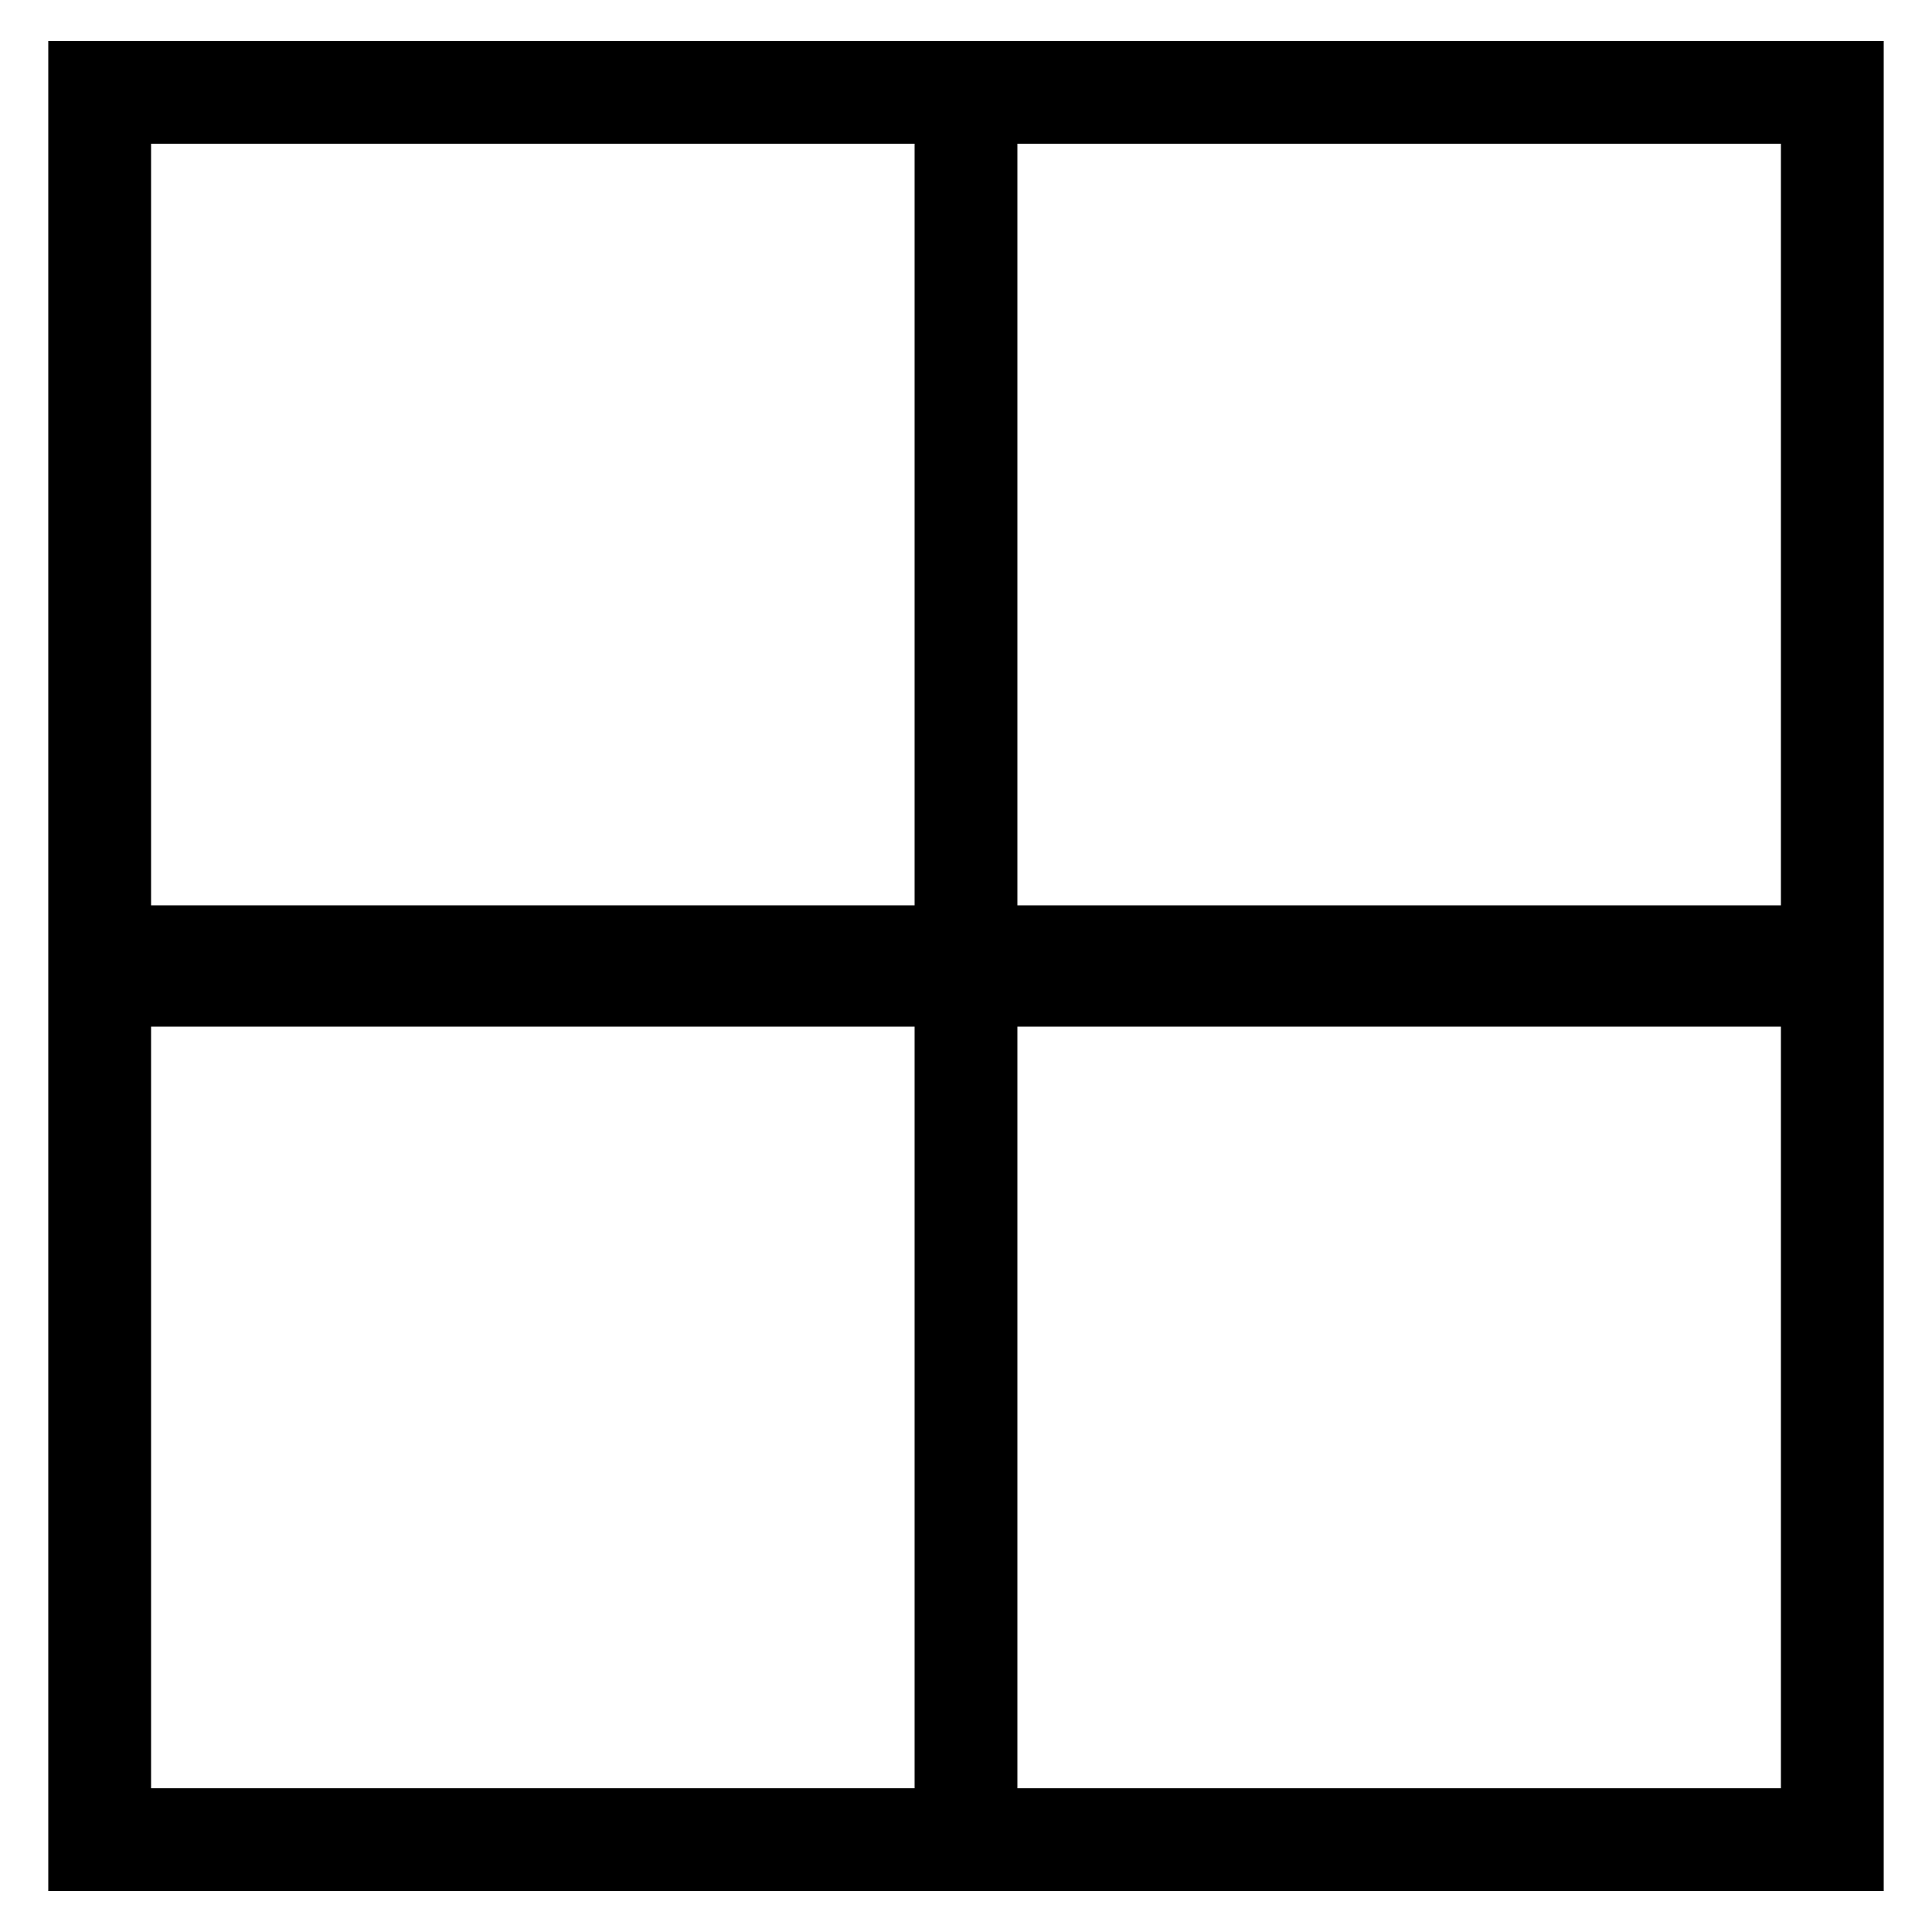
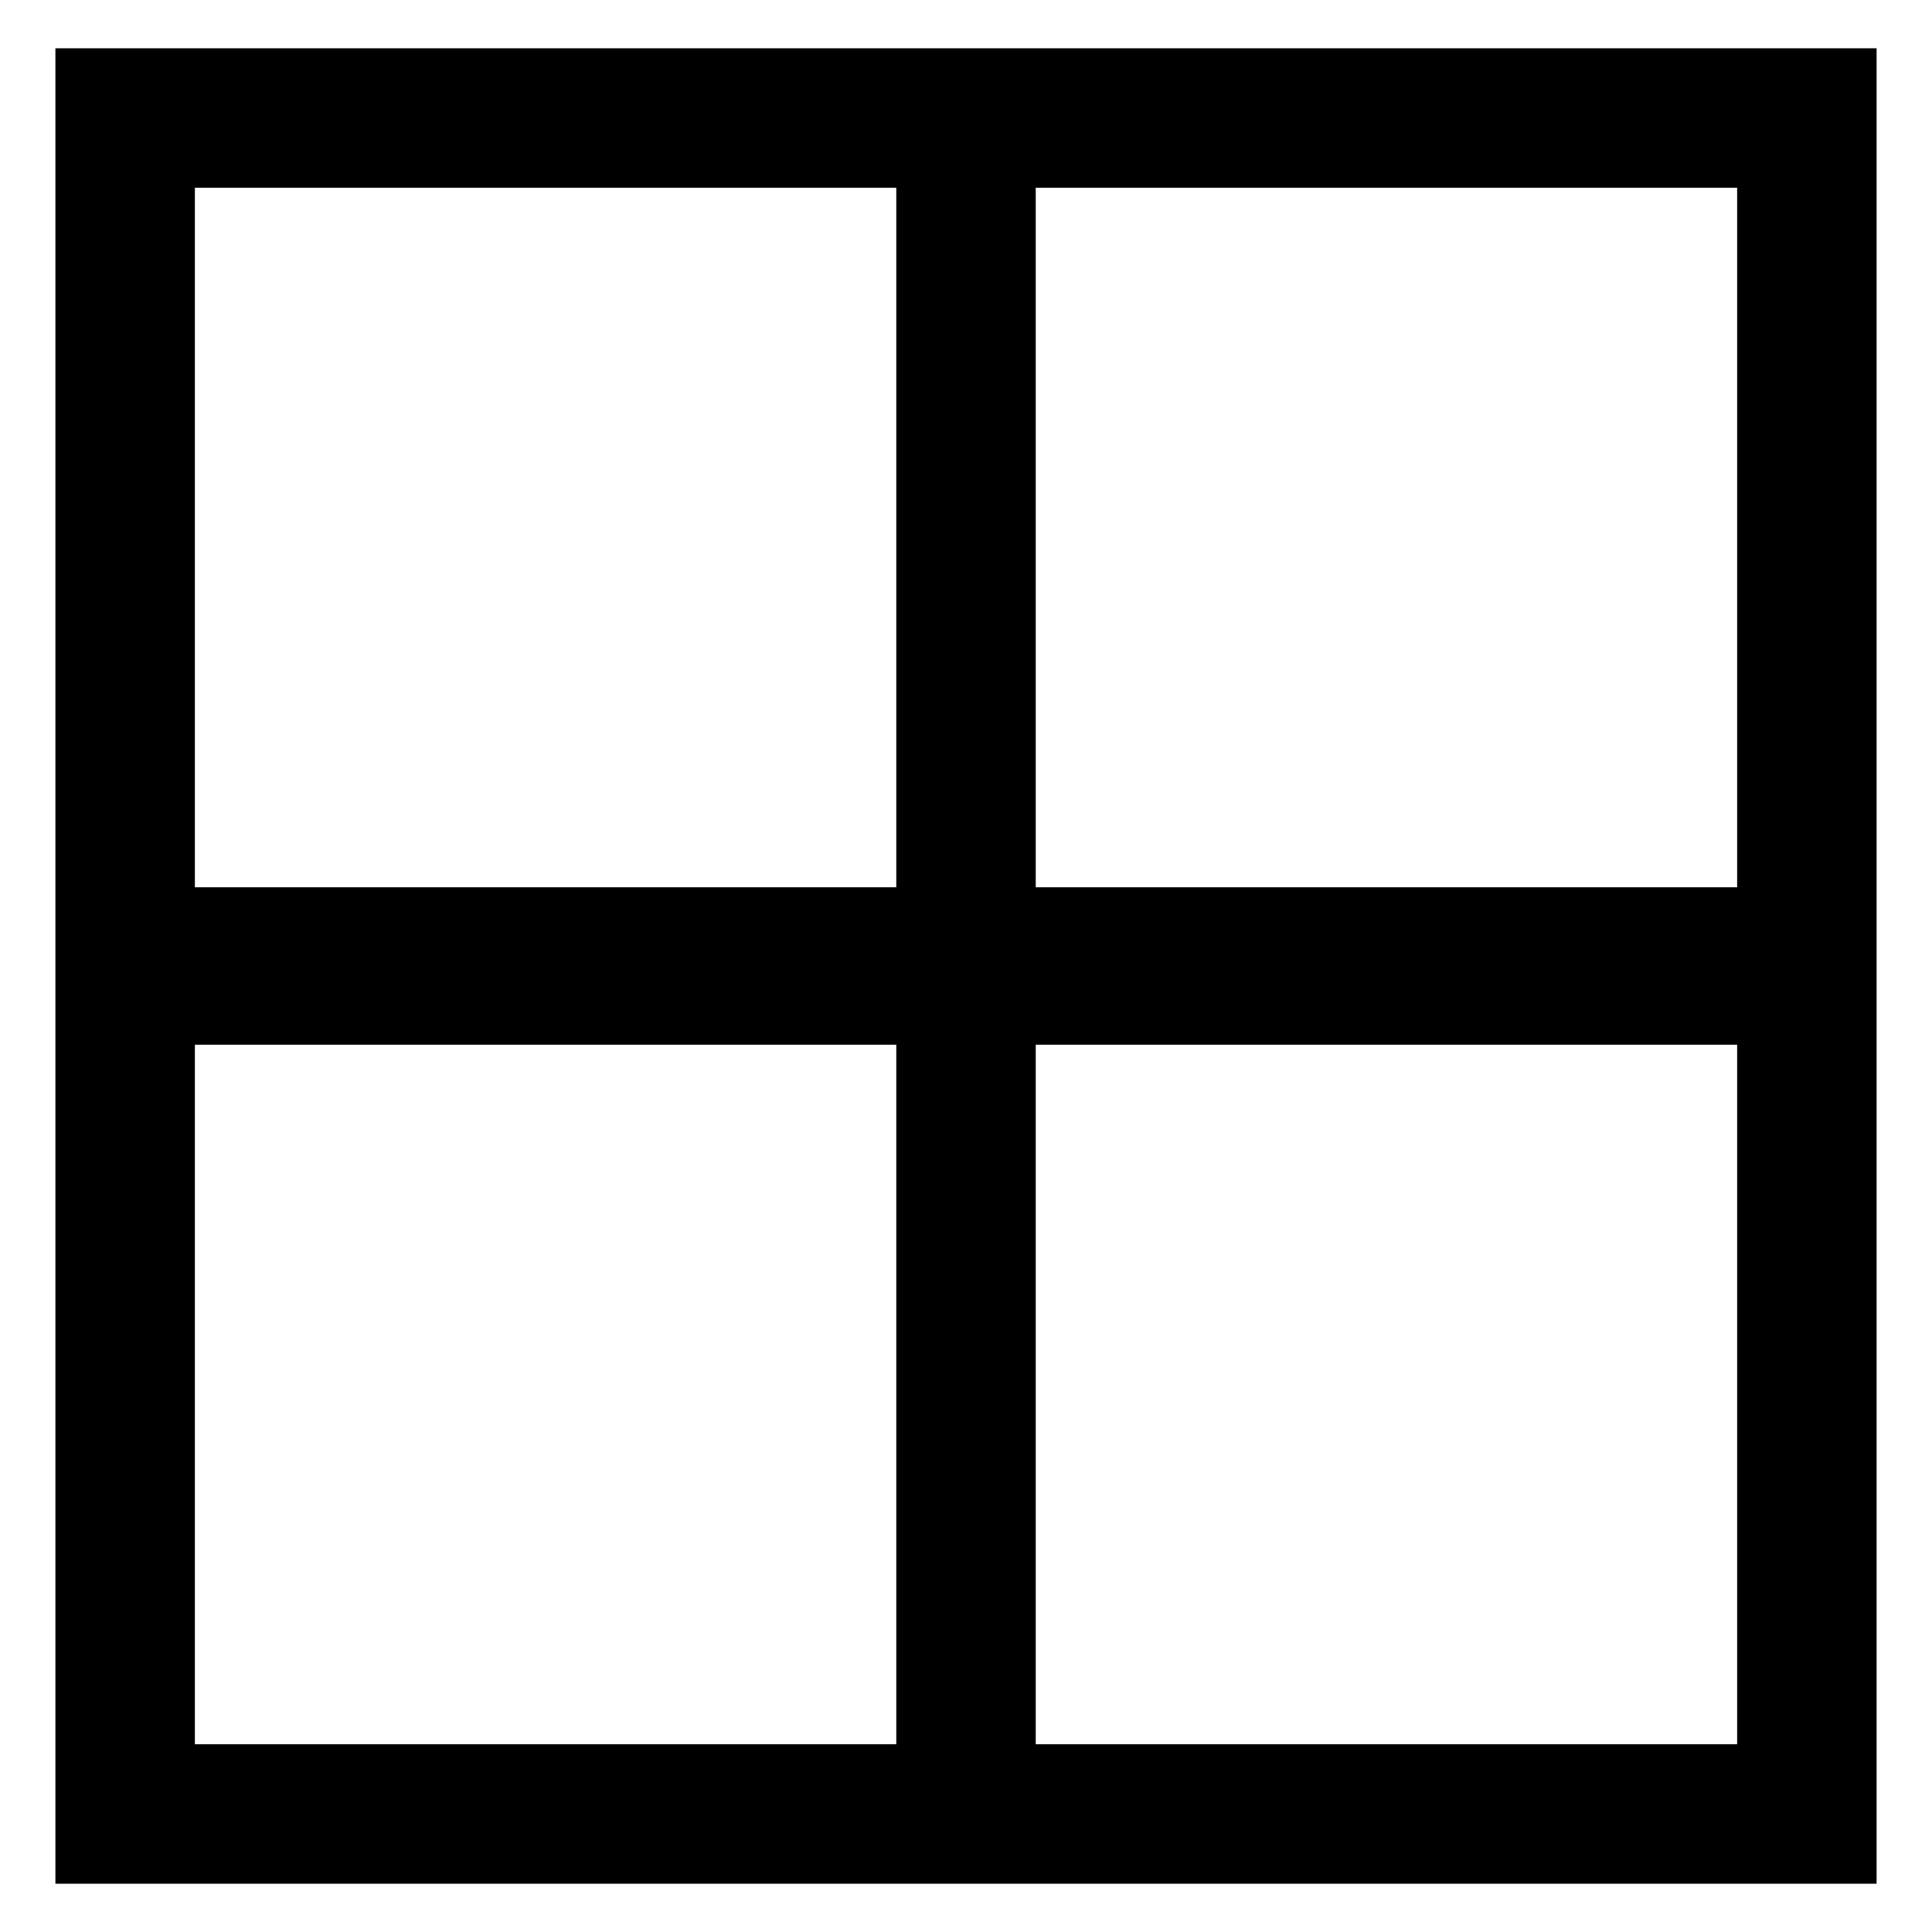
<svg xmlns="http://www.w3.org/2000/svg" version="1.0" id="Layer_1" x="0px" y="0px" width="283.46px" height="283.46px" viewBox="0 0 283.46 283.46" enable-background="new 0 0 283.46 283.46" xml:space="preserve">
-   <g>
-     <rect x="22.165" y="21.087" fill="none" width="112.023" height="111.743" />
-     <rect x="149.27" y="150.629" fill="none" width="112.024" height="111.742" />
-     <rect x="22.165" y="150.629" fill="none" width="112.023" height="111.742" />
-     <rect x="149.27" y="21.087" fill="none" width="112.024" height="111.743" />
-     <path d="M7.084,6.007v271.445h269.291V6.007H7.084z M134.188,21.087v111.743H22.165V21.087H134.188z M22.165,262.372V150.629   h112.023v111.742H22.165L22.165,262.372z M261.294,262.372H149.27V150.629h112.024V262.372z M261.294,132.831H149.27V21.087   h112.024V132.831z" />
-   </g>
+   <path d="M8.13,7.084v269.292H275.33V7.084H8.13z M28.592,130.18V27.545H131.5V130.18H28.592z M28.592,255.914V153.279H131.5v102.635  H28.592z M151.961,130.18V27.545H254.87V130.18H151.961z M151.961,255.914V153.279H254.87v102.635H151.961z" />
</svg>
